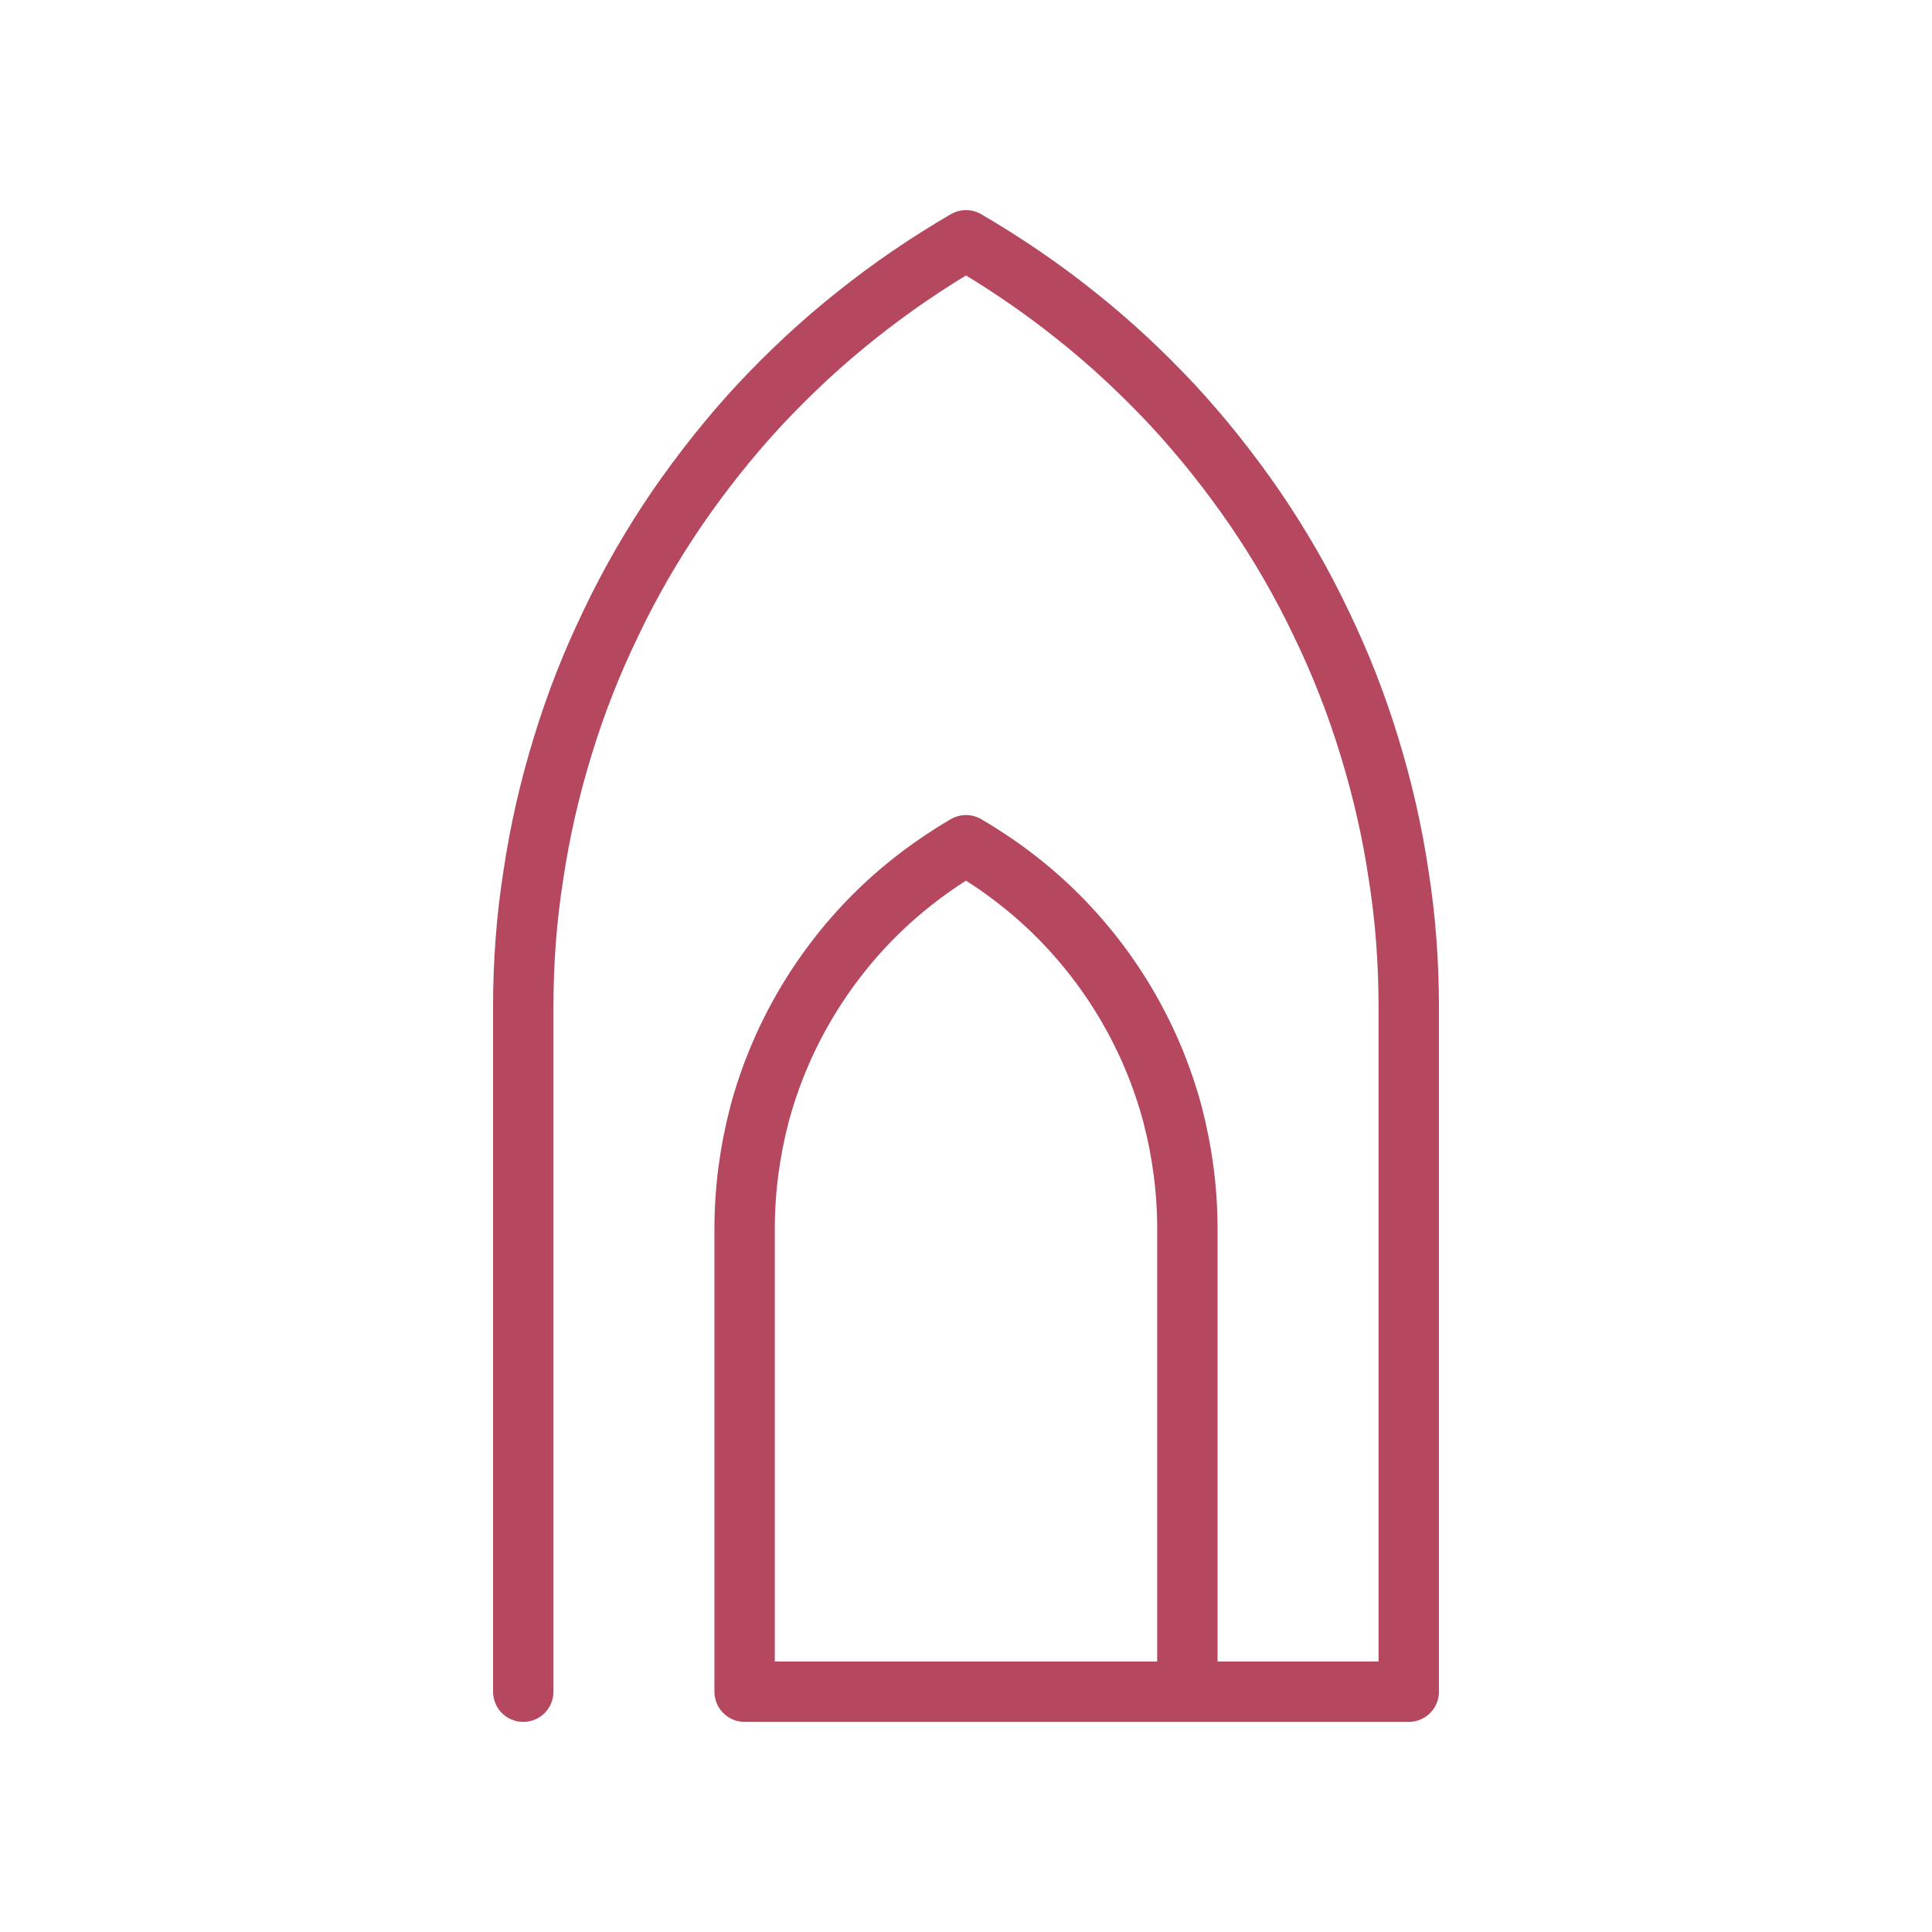
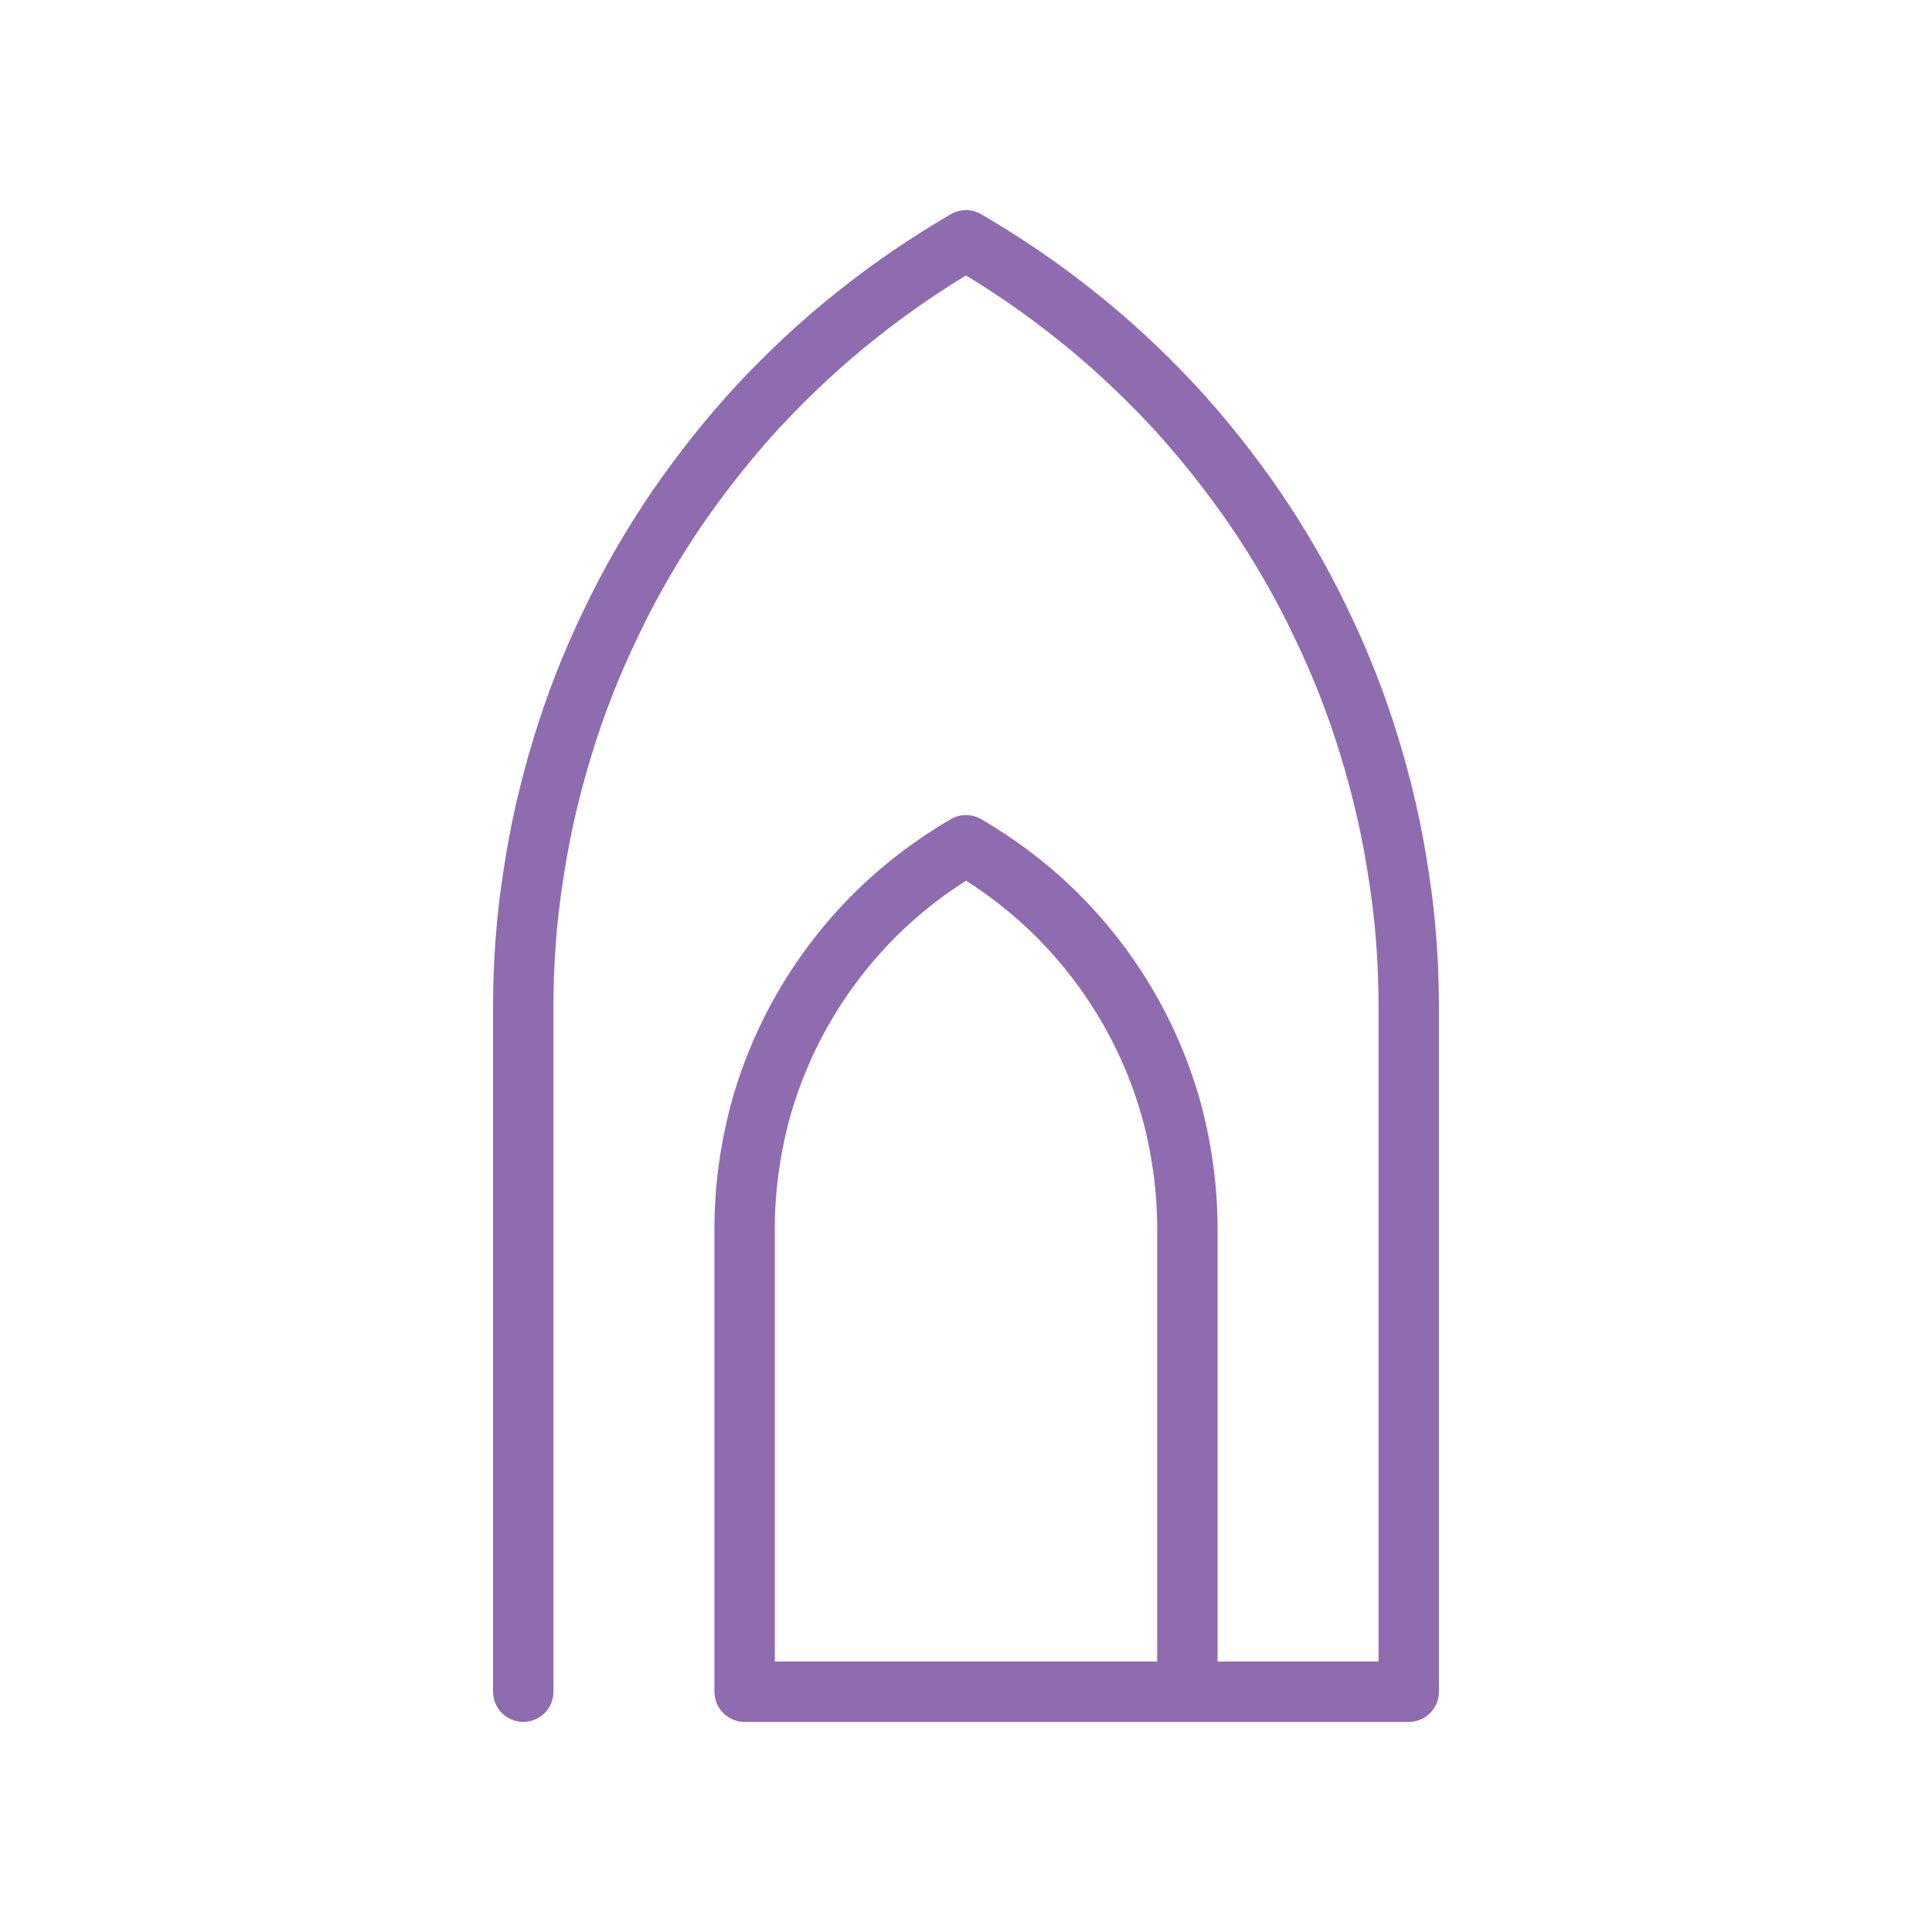
- <svg xmlns="http://www.w3.org/2000/svg" viewBox="0 0 48 48" fill="none" stroke="#B5475F" stroke-width="1.5" stroke-linecap="round" stroke-linejoin="round">
+ <svg xmlns="http://www.w3.org/2000/svg" viewBox="0 0 48 48" fill="none" stroke="#8F6BB0" stroke-width="1.5" stroke-linecap="round" stroke-linejoin="round">
  <path d="M13 42.03C13 40.89 13 39.76 13 38.63C13 37.49 13 36.36 13 35.23C13 34.09 13 32.96 13 31.83C13 30.69 13 29.56 13 28.43C13 27.29 13 26.16 13 25.03C13 23.92 13.08 22.82 13.25 21.75C13.41 20.66 13.66 19.58 13.98 18.54C14.3 17.49 14.7 16.47 15.18 15.48C15.65 14.49 16.2 13.54 16.82 12.63C17.44 11.73 18.12 10.87 18.87 10.06C19.62 9.26 20.42 8.51 21.28 7.83C22.13 7.15 23.04 6.53 24 5.97C24.96 6.53 25.87 7.15 26.72 7.83C27.58 8.51 28.38 9.26 29.13 10.06C29.88 10.87 30.56 11.73 31.18 12.63C31.8 13.54 32.35 14.49 32.82 15.48C33.3 16.47 33.7 17.49 34.02 18.54C34.34 19.58 34.59 20.66 34.75 21.75C34.92 22.82 35 23.92 35 25.03C35 26.16 35 27.29 35 28.43C35 29.56 35 30.69 35 31.83C35 32.96 35 34.09 35 35.23C35 36.36 35 37.49 35 38.63C35 39.76 35 40.89 35 42.03C33.9 42.03 32.8 42.03 31.7 42.03C30.6 42.03 29.5 42.03 28.4 42.03C27.3 42.03 26.2 42.03 25.1 42.03C24 42.03 22.9 42.03 21.8 42.03C20.7 42.03 19.6 42.03 18.5 42.03C18.5 40.75 18.5 39.47 18.5 38.19C18.5 36.92 18.5 35.64 18.5 34.36C18.5 33.08 18.5 31.8 18.5 30.53C18.5 29.55 18.63 28.6 18.87 27.68C19.12 26.75 19.49 25.86 19.97 25.03C20.45 24.2 21.04 23.43 21.72 22.75C22.39 22.08 23.16 21.49 24 21C24.84 21.49 25.61 22.08 26.28 22.75C26.96 23.43 27.55 24.2 28.03 25.03C28.51 25.86 28.88 26.75 29.13 27.68C29.37 28.6 29.5 29.55 29.5 30.53C29.5 31.48 29.5 32.44 29.5 33.4C29.5 34.36 29.5 35.32 29.5 36.28C29.5 37.23 29.5 38.19 29.5 39.15C29.5 40.11 29.5 41.07 29.5 42.03" />
</svg>
